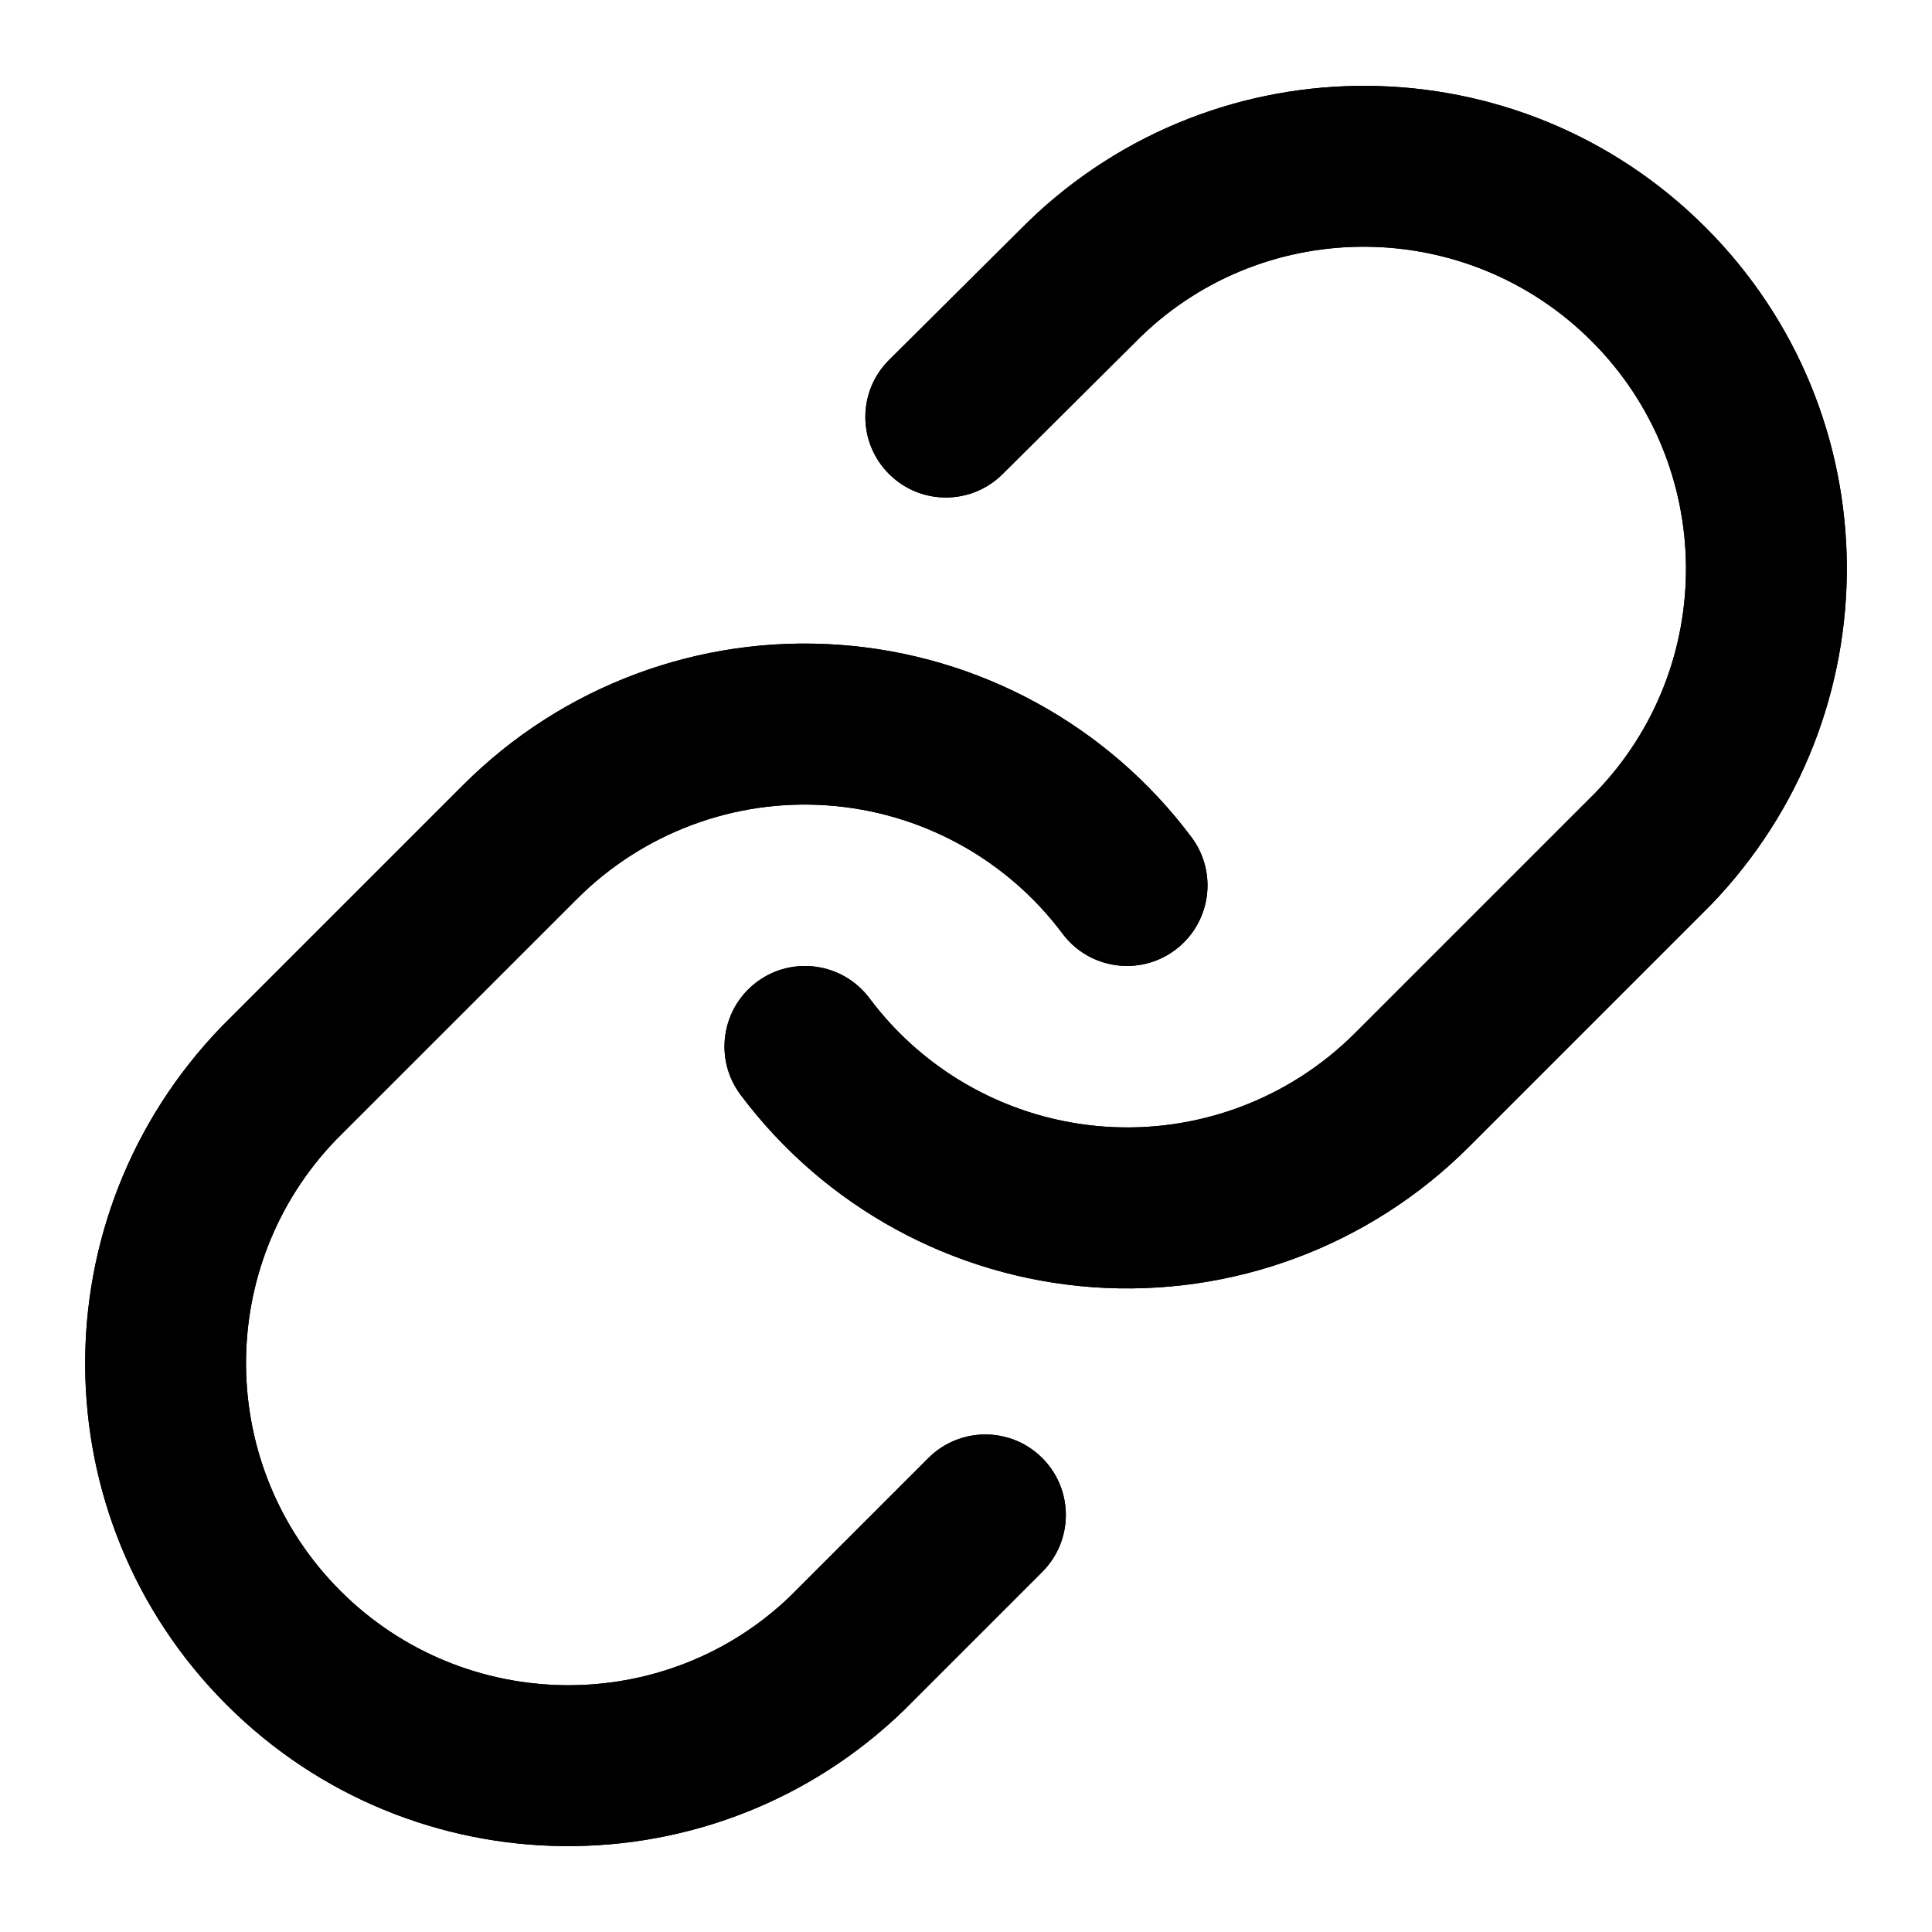
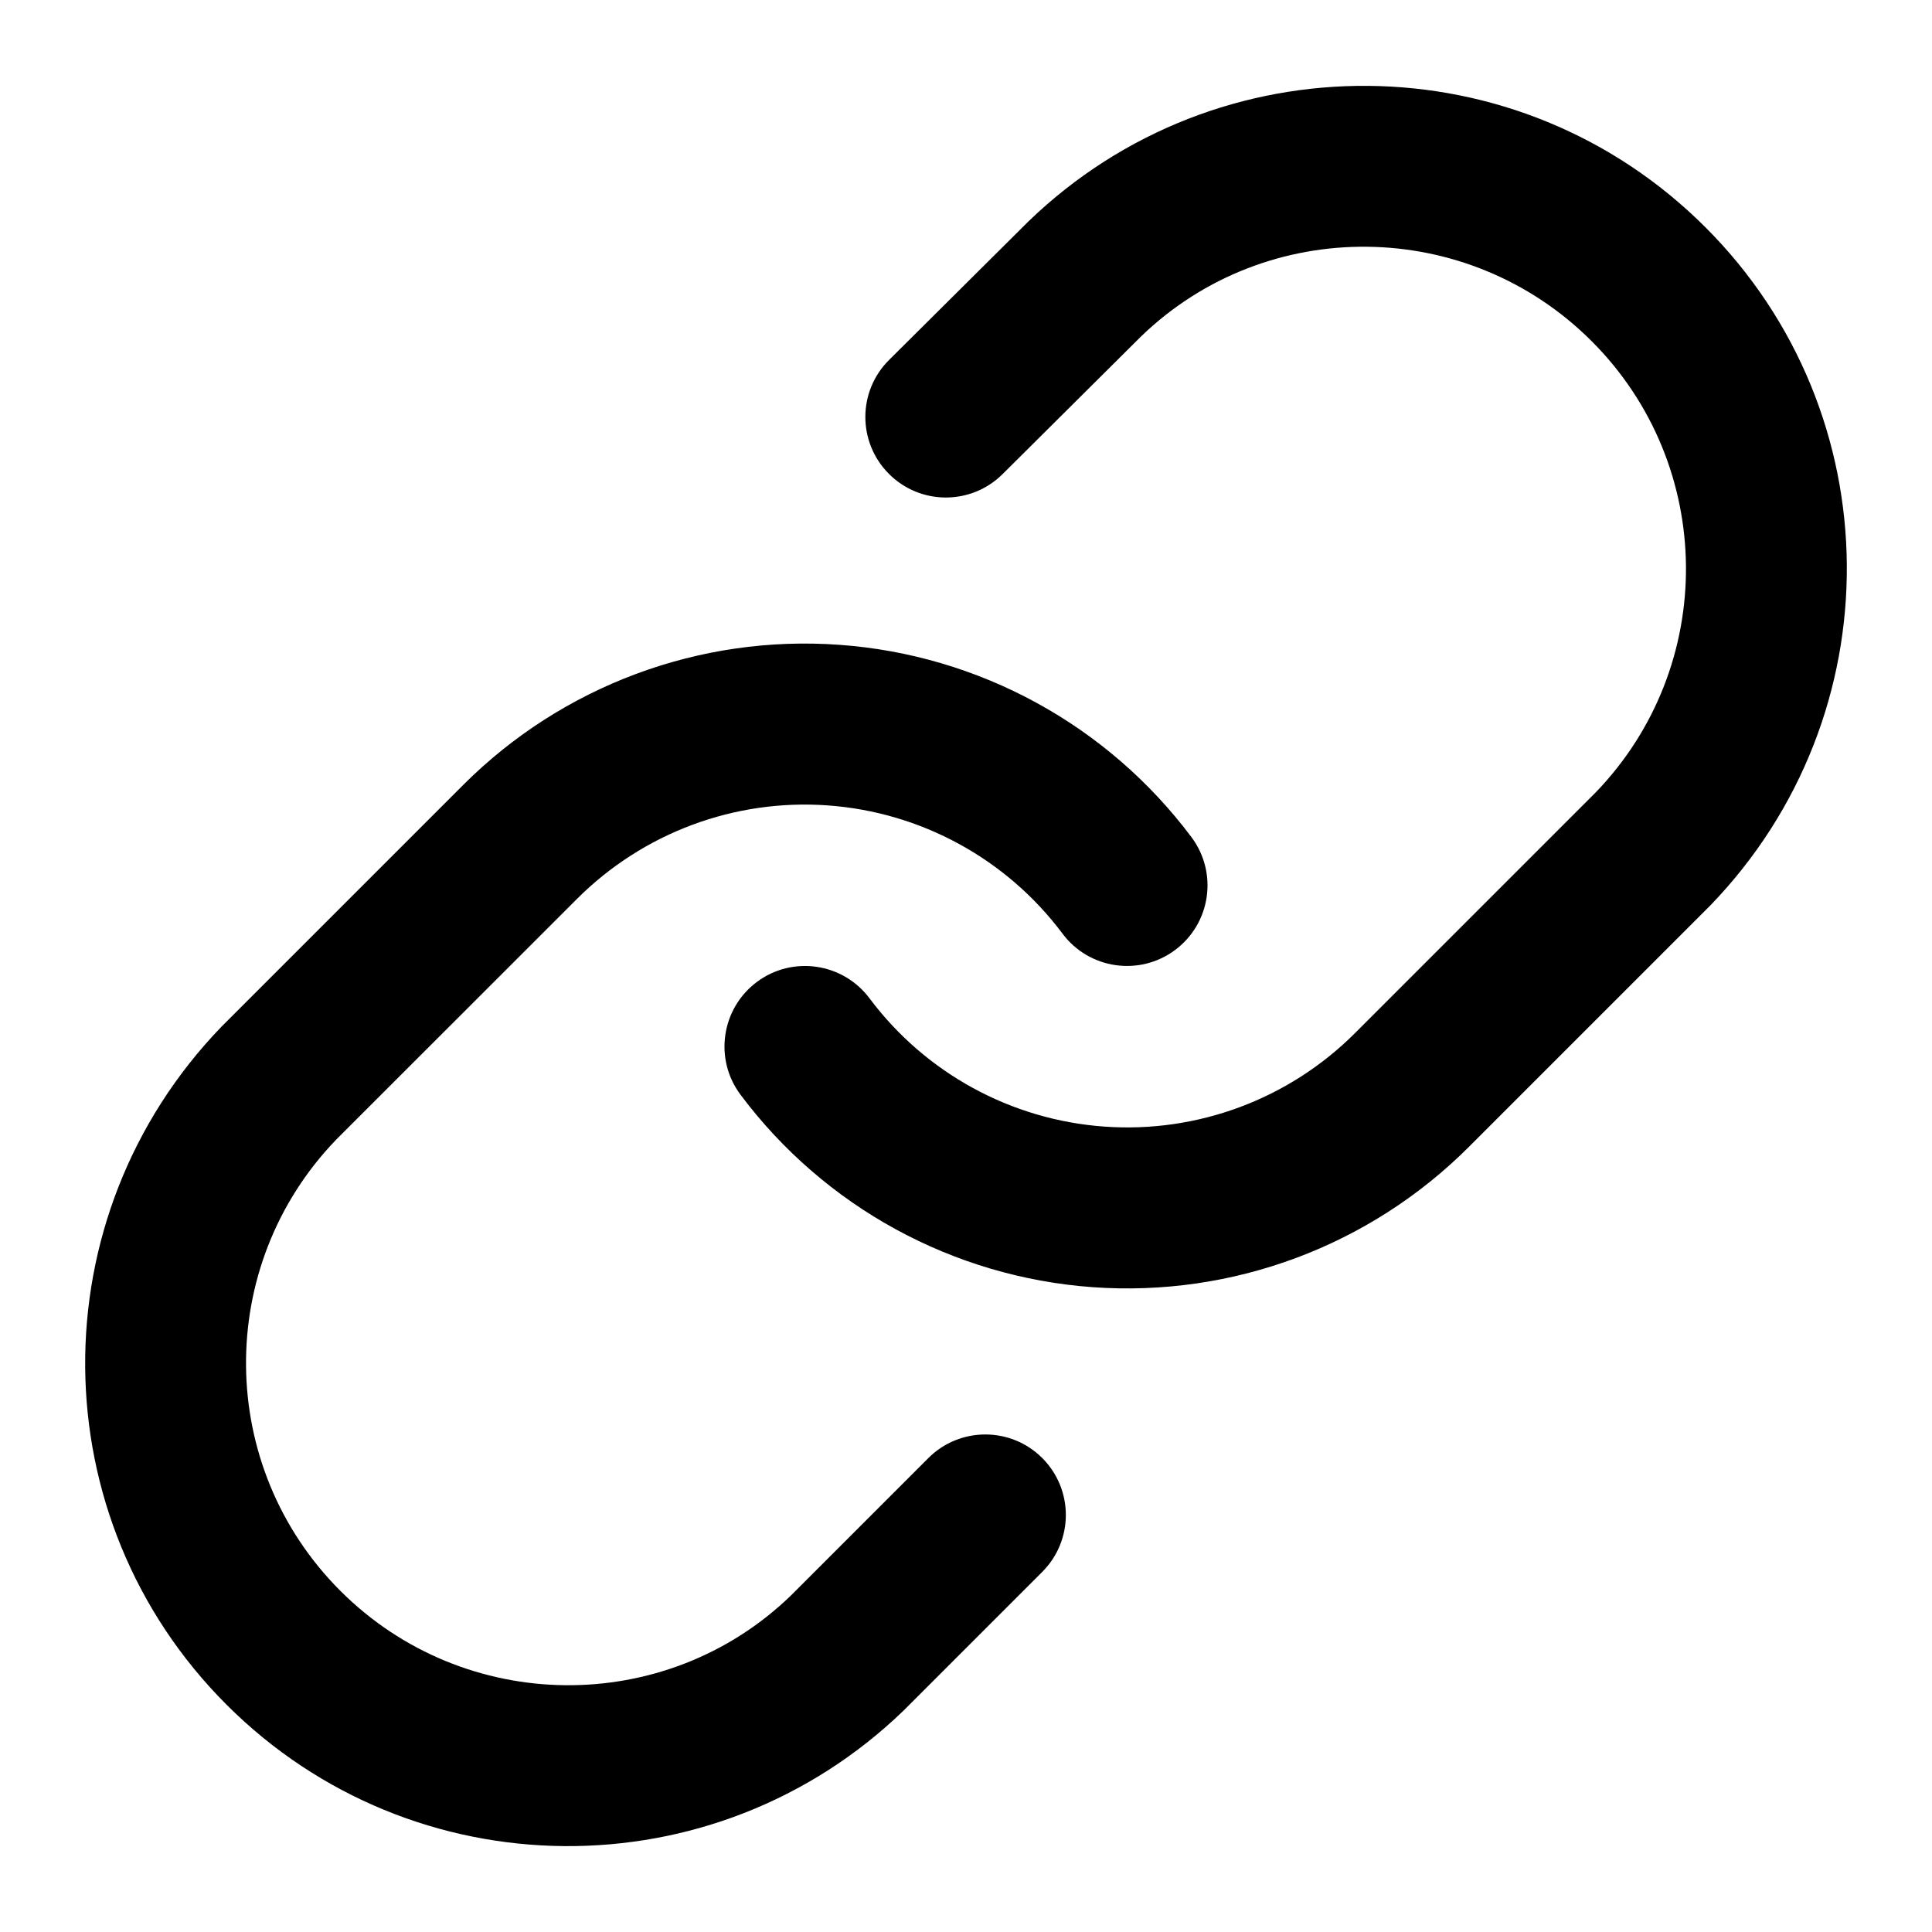
<svg xmlns="http://www.w3.org/2000/svg" width="24" height="24" viewBox="0 0 24 24" fill="none">
  <path fill-rule="evenodd" clip-rule="evenodd" d="M13.575 15.99C11.839 15.865 10.242 14.993 9.199 13.599C8.868 13.157 8.959 12.53 9.401 12.199C9.843 11.868 10.47 11.959 10.801 12.401C11.496 13.33 12.56 13.912 13.718 13.995C14.876 14.078 16.012 13.654 16.833 12.833L19.821 9.845C21.337 8.276 21.315 5.781 19.772 4.238C18.229 2.695 15.734 2.673 14.175 4.179L12.455 5.889C12.063 6.279 11.43 6.277 11.041 5.885C10.651 5.493 10.653 4.86 11.045 4.471L12.775 2.751C15.13 0.477 18.872 0.509 21.186 2.824C23.501 5.138 23.533 8.88 21.247 11.247L18.247 14.247C17.016 15.478 15.312 16.114 13.575 15.99ZM10.425 8.01C12.161 8.134 13.758 9.006 14.801 10.4C15.132 10.843 15.041 11.469 14.599 11.8C14.157 12.131 13.53 12.041 13.199 11.598C12.504 10.669 11.44 10.088 10.282 10.005C9.124 9.922 7.988 10.346 7.167 11.167L4.179 14.154C2.663 15.724 2.685 18.218 4.228 19.762C5.771 21.304 8.266 21.326 9.823 19.822L11.533 18.112C11.923 17.722 12.557 17.722 12.947 18.112C13.338 18.503 13.338 19.136 12.947 19.527L11.225 21.249C8.87 23.523 5.128 23.49 2.814 21.176C0.499 18.861 0.467 15.119 2.753 12.752L5.753 9.752C6.984 8.521 8.688 7.885 10.425 8.01Z" fill="currentColor" />
-   <mask id="mask0" mask-type="alpha" maskUnits="userSpaceOnUse" x="1" y="1" width="22" height="22">
-     <path fill-rule="evenodd" clip-rule="evenodd" d="M13.575 15.99C11.839 15.865 10.242 14.993 9.199 13.599C8.868 13.157 8.959 12.53 9.401 12.199C9.843 11.868 10.47 11.959 10.801 12.401C11.496 13.33 12.56 13.912 13.718 13.995C14.876 14.078 16.012 13.654 16.833 12.833L19.821 9.845C21.337 8.276 21.315 5.781 19.772 4.238C18.229 2.695 15.734 2.673 14.175 4.179L12.455 5.889C12.063 6.279 11.43 6.277 11.041 5.885C10.651 5.493 10.653 4.86 11.045 4.471L12.775 2.751C15.13 0.477 18.872 0.509 21.186 2.824C23.501 5.138 23.533 8.88 21.247 11.247L18.247 14.247C17.016 15.478 15.312 16.114 13.575 15.99ZM10.425 8.01C12.161 8.134 13.758 9.006 14.801 10.4C15.132 10.843 15.041 11.469 14.599 11.8C14.157 12.131 13.53 12.041 13.199 11.598C12.504 10.669 11.44 10.088 10.282 10.005C9.124 9.922 7.988 10.346 7.167 11.167L4.179 14.154C2.663 15.724 2.685 18.218 4.228 19.762C5.771 21.304 8.266 21.326 9.823 19.822L11.533 18.112C11.923 17.722 12.557 17.722 12.947 18.112C13.338 18.503 13.338 19.136 12.947 19.527L11.225 21.249C8.87 23.523 5.128 23.49 2.814 21.176C0.499 18.861 0.467 15.119 2.753 12.752L5.753 9.752C6.984 8.521 8.688 7.885 10.425 8.01Z" fill="currentColor" />
-   </mask>
-   <g mask="url(#mask0)">
-     <rect width="24" height="24" fill="currentColor" />
-   </g>
</svg>
